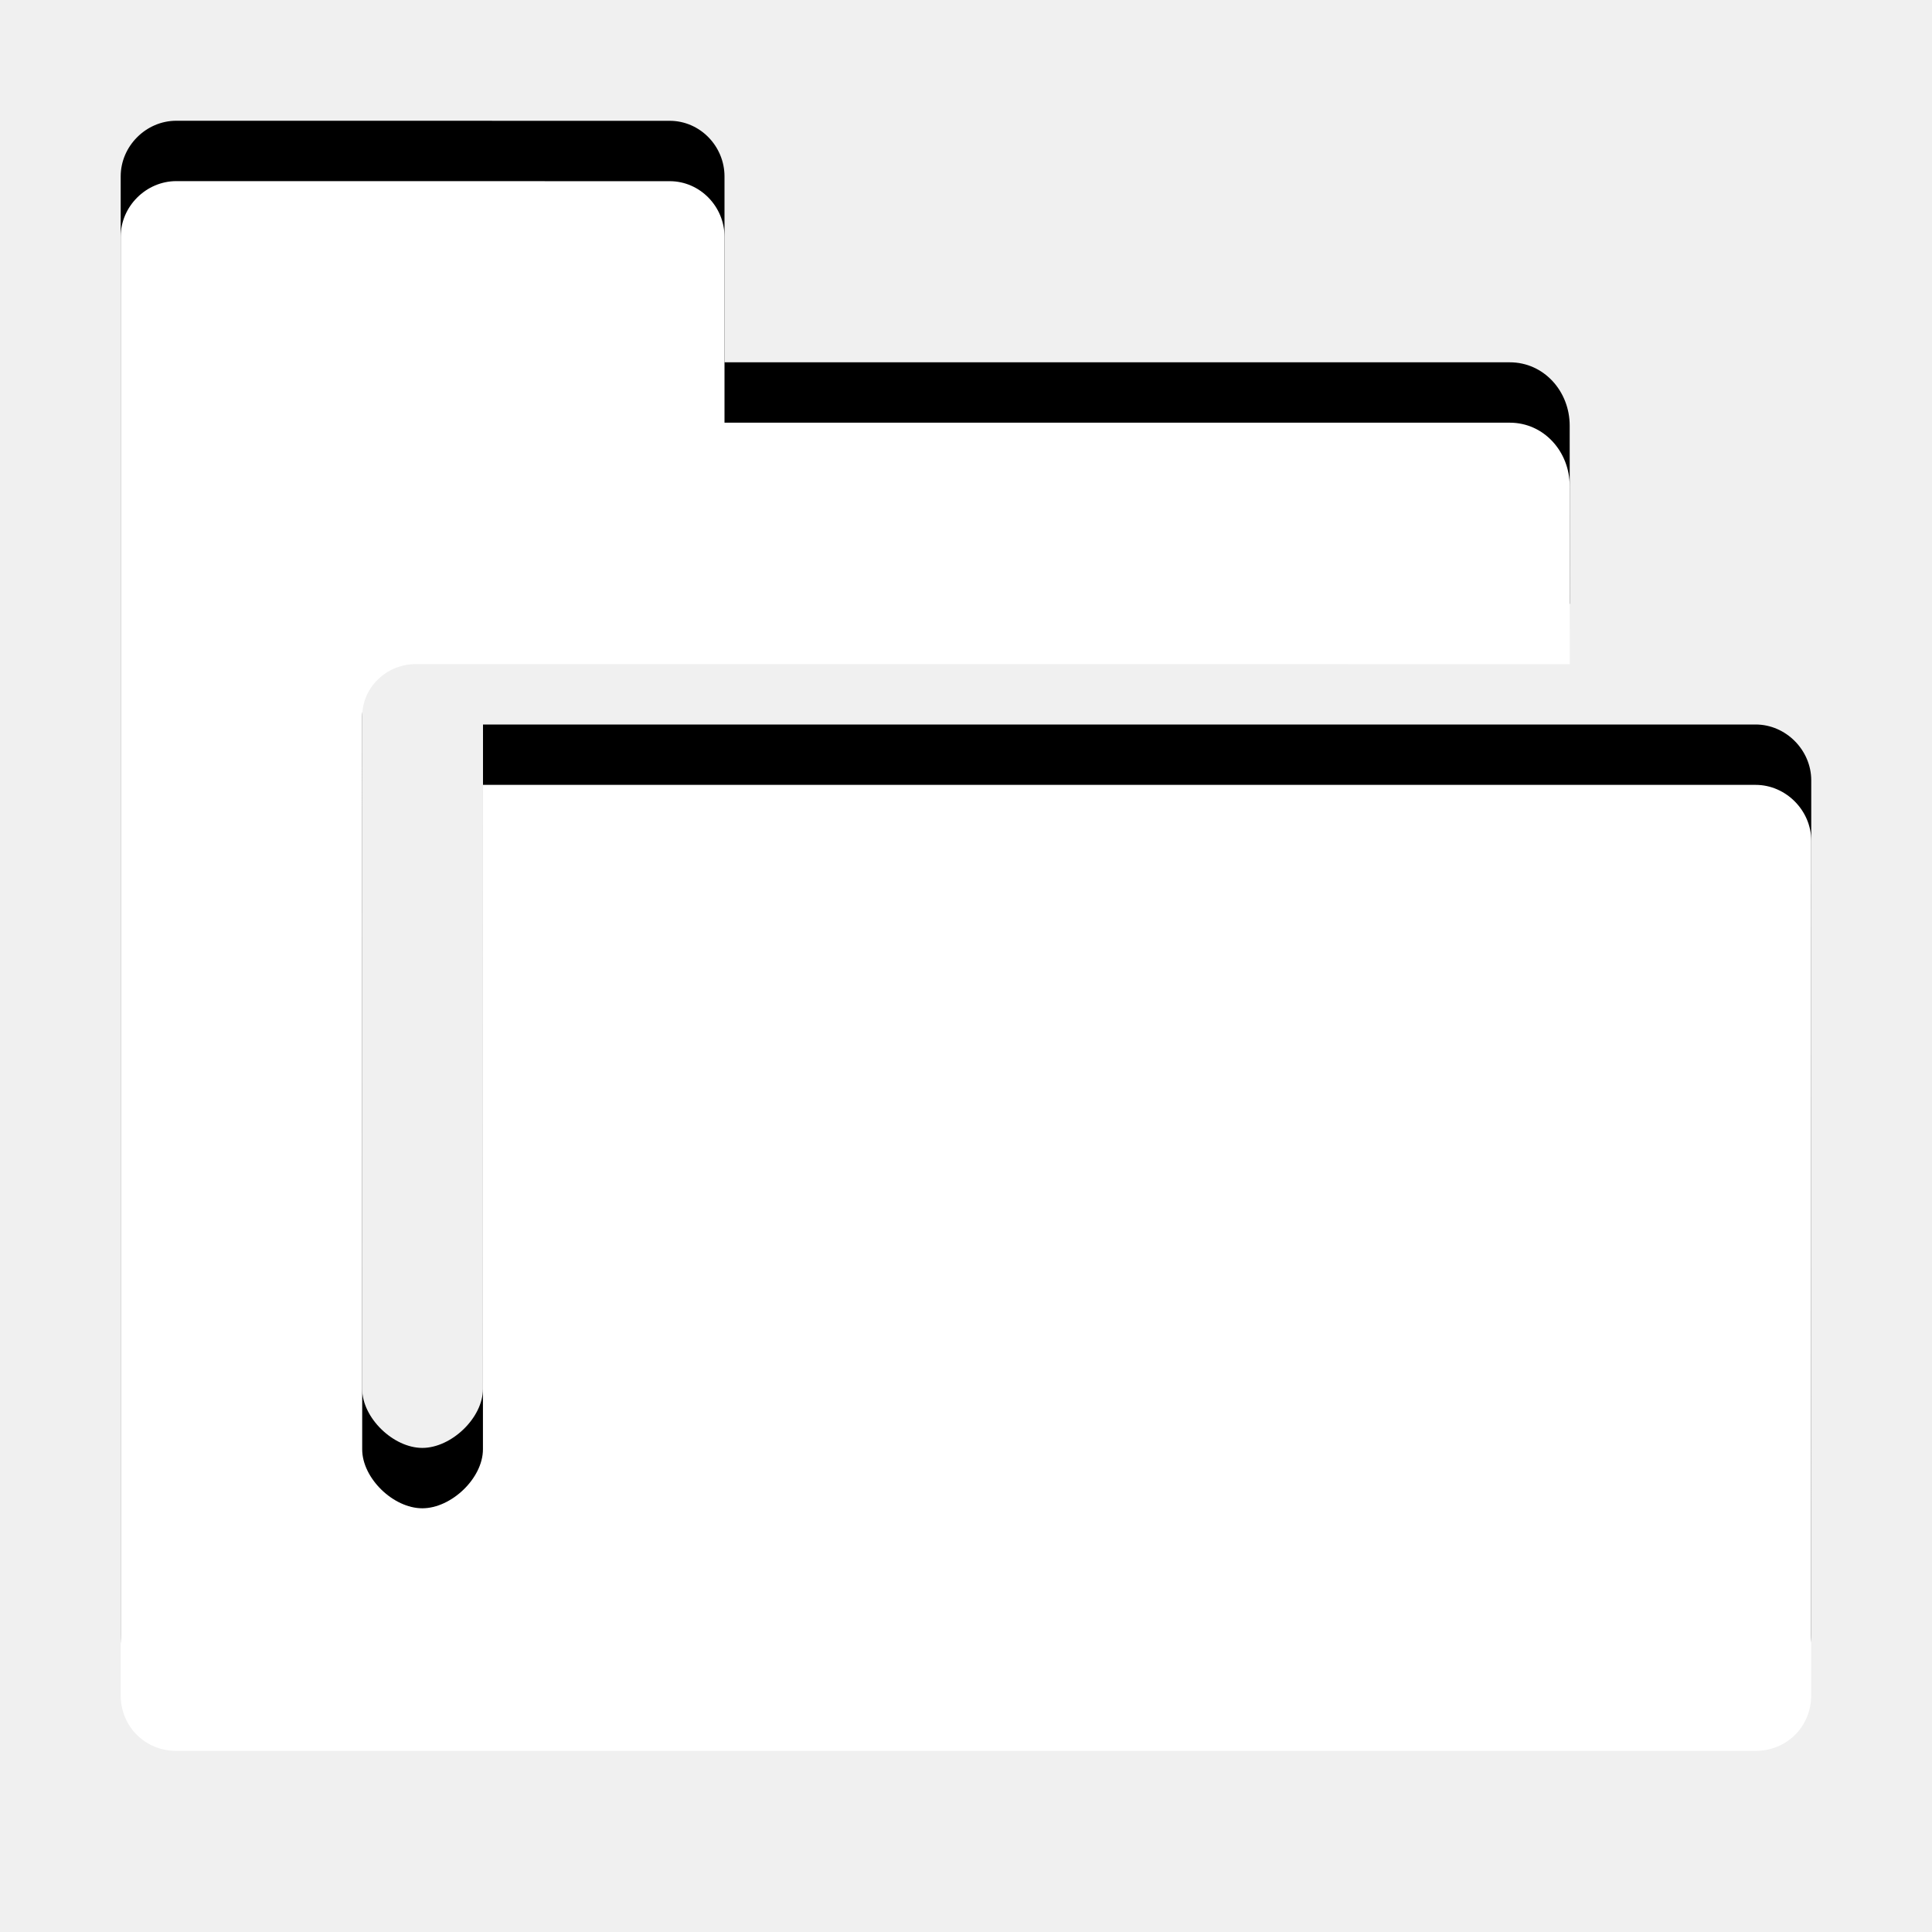
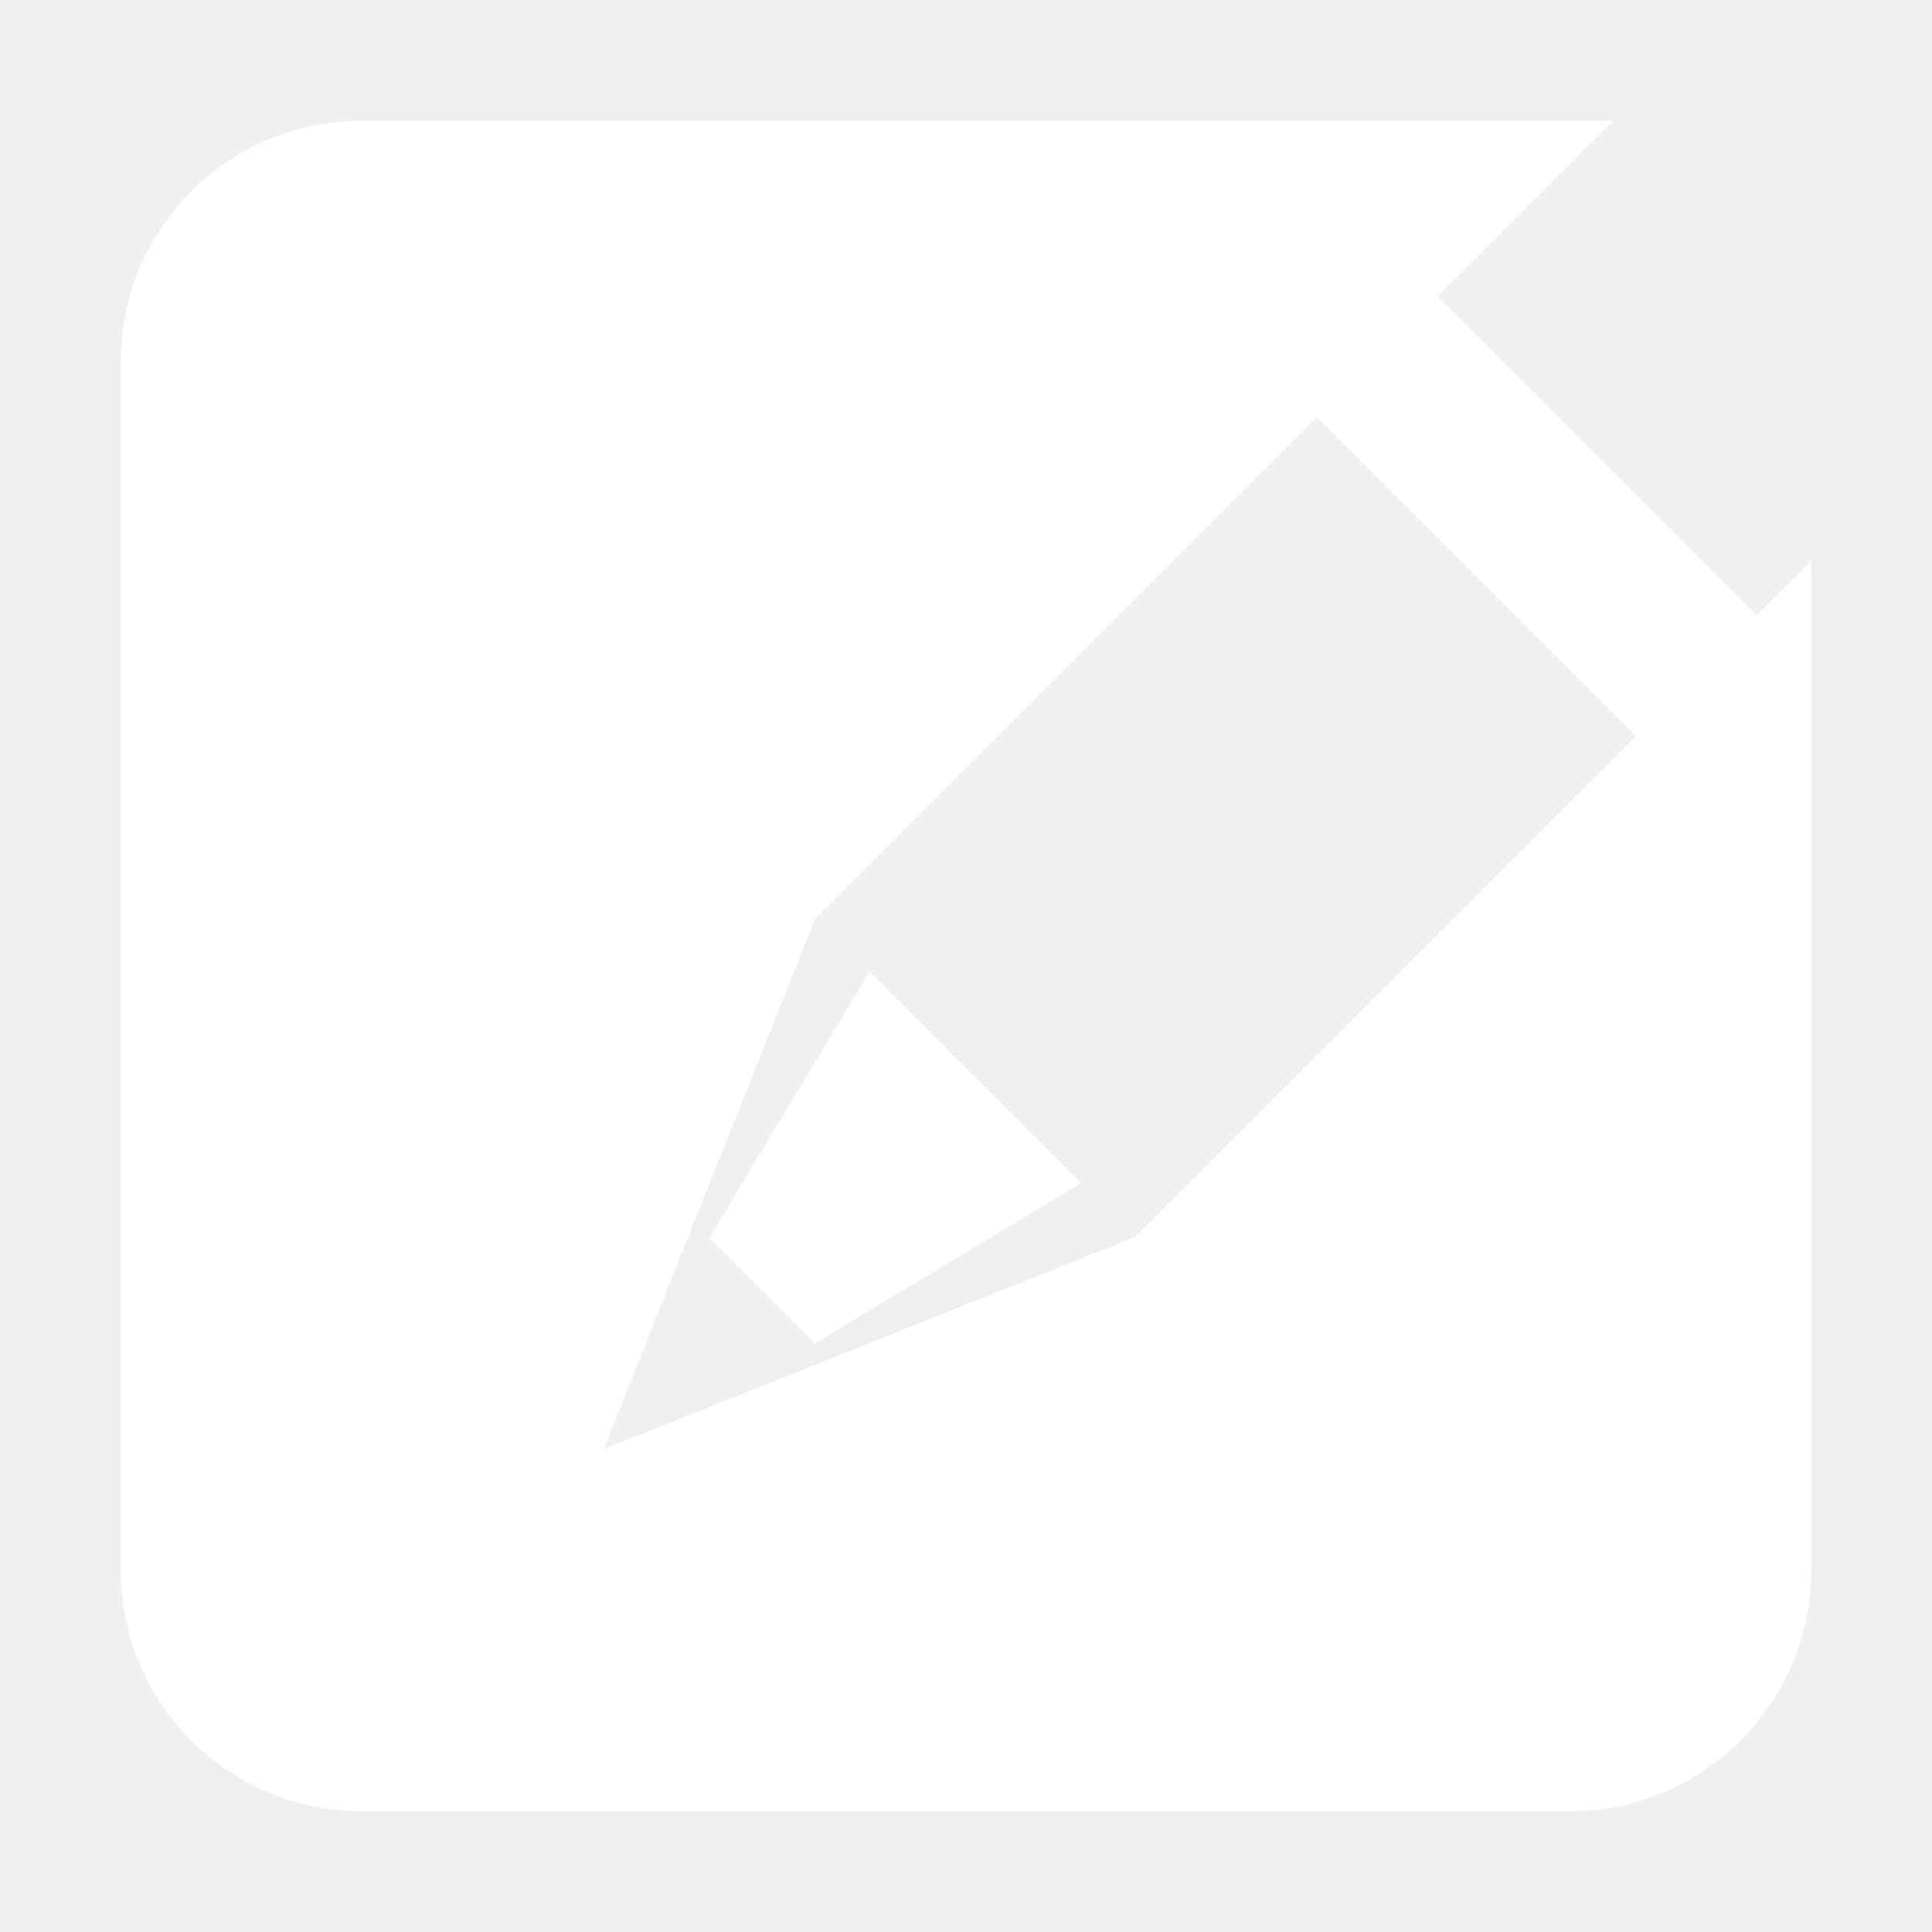
- <svg xmlns="http://www.w3.org/2000/svg" height="32" width="32" version="1.1">
-   <g transform="translate(573.14 110.3)" fill-rule="evenodd">
-     <path d="m-570.22-108.3c-0.501 0-0.921 0.42-0.921 0.921v24.158c0 0.517 0.403 0.921 0.921 0.921h26.158c0.518 0 0.921-0.403 0.921-0.921l0.001-14.154c0-0.501-0.42-0.925-0.921-0.925h-21.079l-0.001 11.005c0 0.48-0.524 0.977-1.004 0.977-0.48 0-0.996-0.497-0.996-0.977l0.001-12.143c0-0.48 0.405-0.862 0.885-0.862h4.594l14.521 0.001-0.001-2.952c0-0.567-0.426-1.048-0.992-1.048h-13.007v-3.079c0-0.501-0.406-0.921-0.907-0.921z" />
-     <path d="m-570.22-107.3c-0.501 0-0.921 0.42-0.921 0.921v24.158c0 0.517 0.403 0.921 0.921 0.921h26.158c0.518 0 0.921-0.403 0.921-0.921l0.001-14.154c0-0.501-0.42-0.925-0.921-0.925h-21.079l-0.001 11.005c0 0.48-0.524 0.977-1.004 0.977-0.48 0-0.996-0.497-0.996-0.977l0.001-12.143c0-0.48 0.405-0.862 0.885-0.862h4.594l14.521 0.001-0.001-2.952c0-0.567-0.426-1.048-0.992-1.048h-13.007v-3.079c0-0.501-0.406-0.921-0.907-0.921z" fill="#fff" />
-   </g>
+ <svg xmlns="http://www.w3.org/2000/svg" height="32" width="32" version="1.0" viewBox="0 0 32 32">
+   <path fill="#FFF" d="m6 2c-2.216 0-4 1.784-4 4v20c0 2.216 1.784 4 4 4h20c2.216 0 4-1.784 4-4v-16.719l-0.906 0.907-5.282-5.282 2.907-2.906h-20.719zm15.812 4.906l5.282 5.282-8.313 8.312-8.781 3.5 3.5-8.781 8.312-8.313zm-7.406 9.188l-2.656 4.406 1.75 1.75 4.406-2.656-3.5-3.5z" />
</svg>
